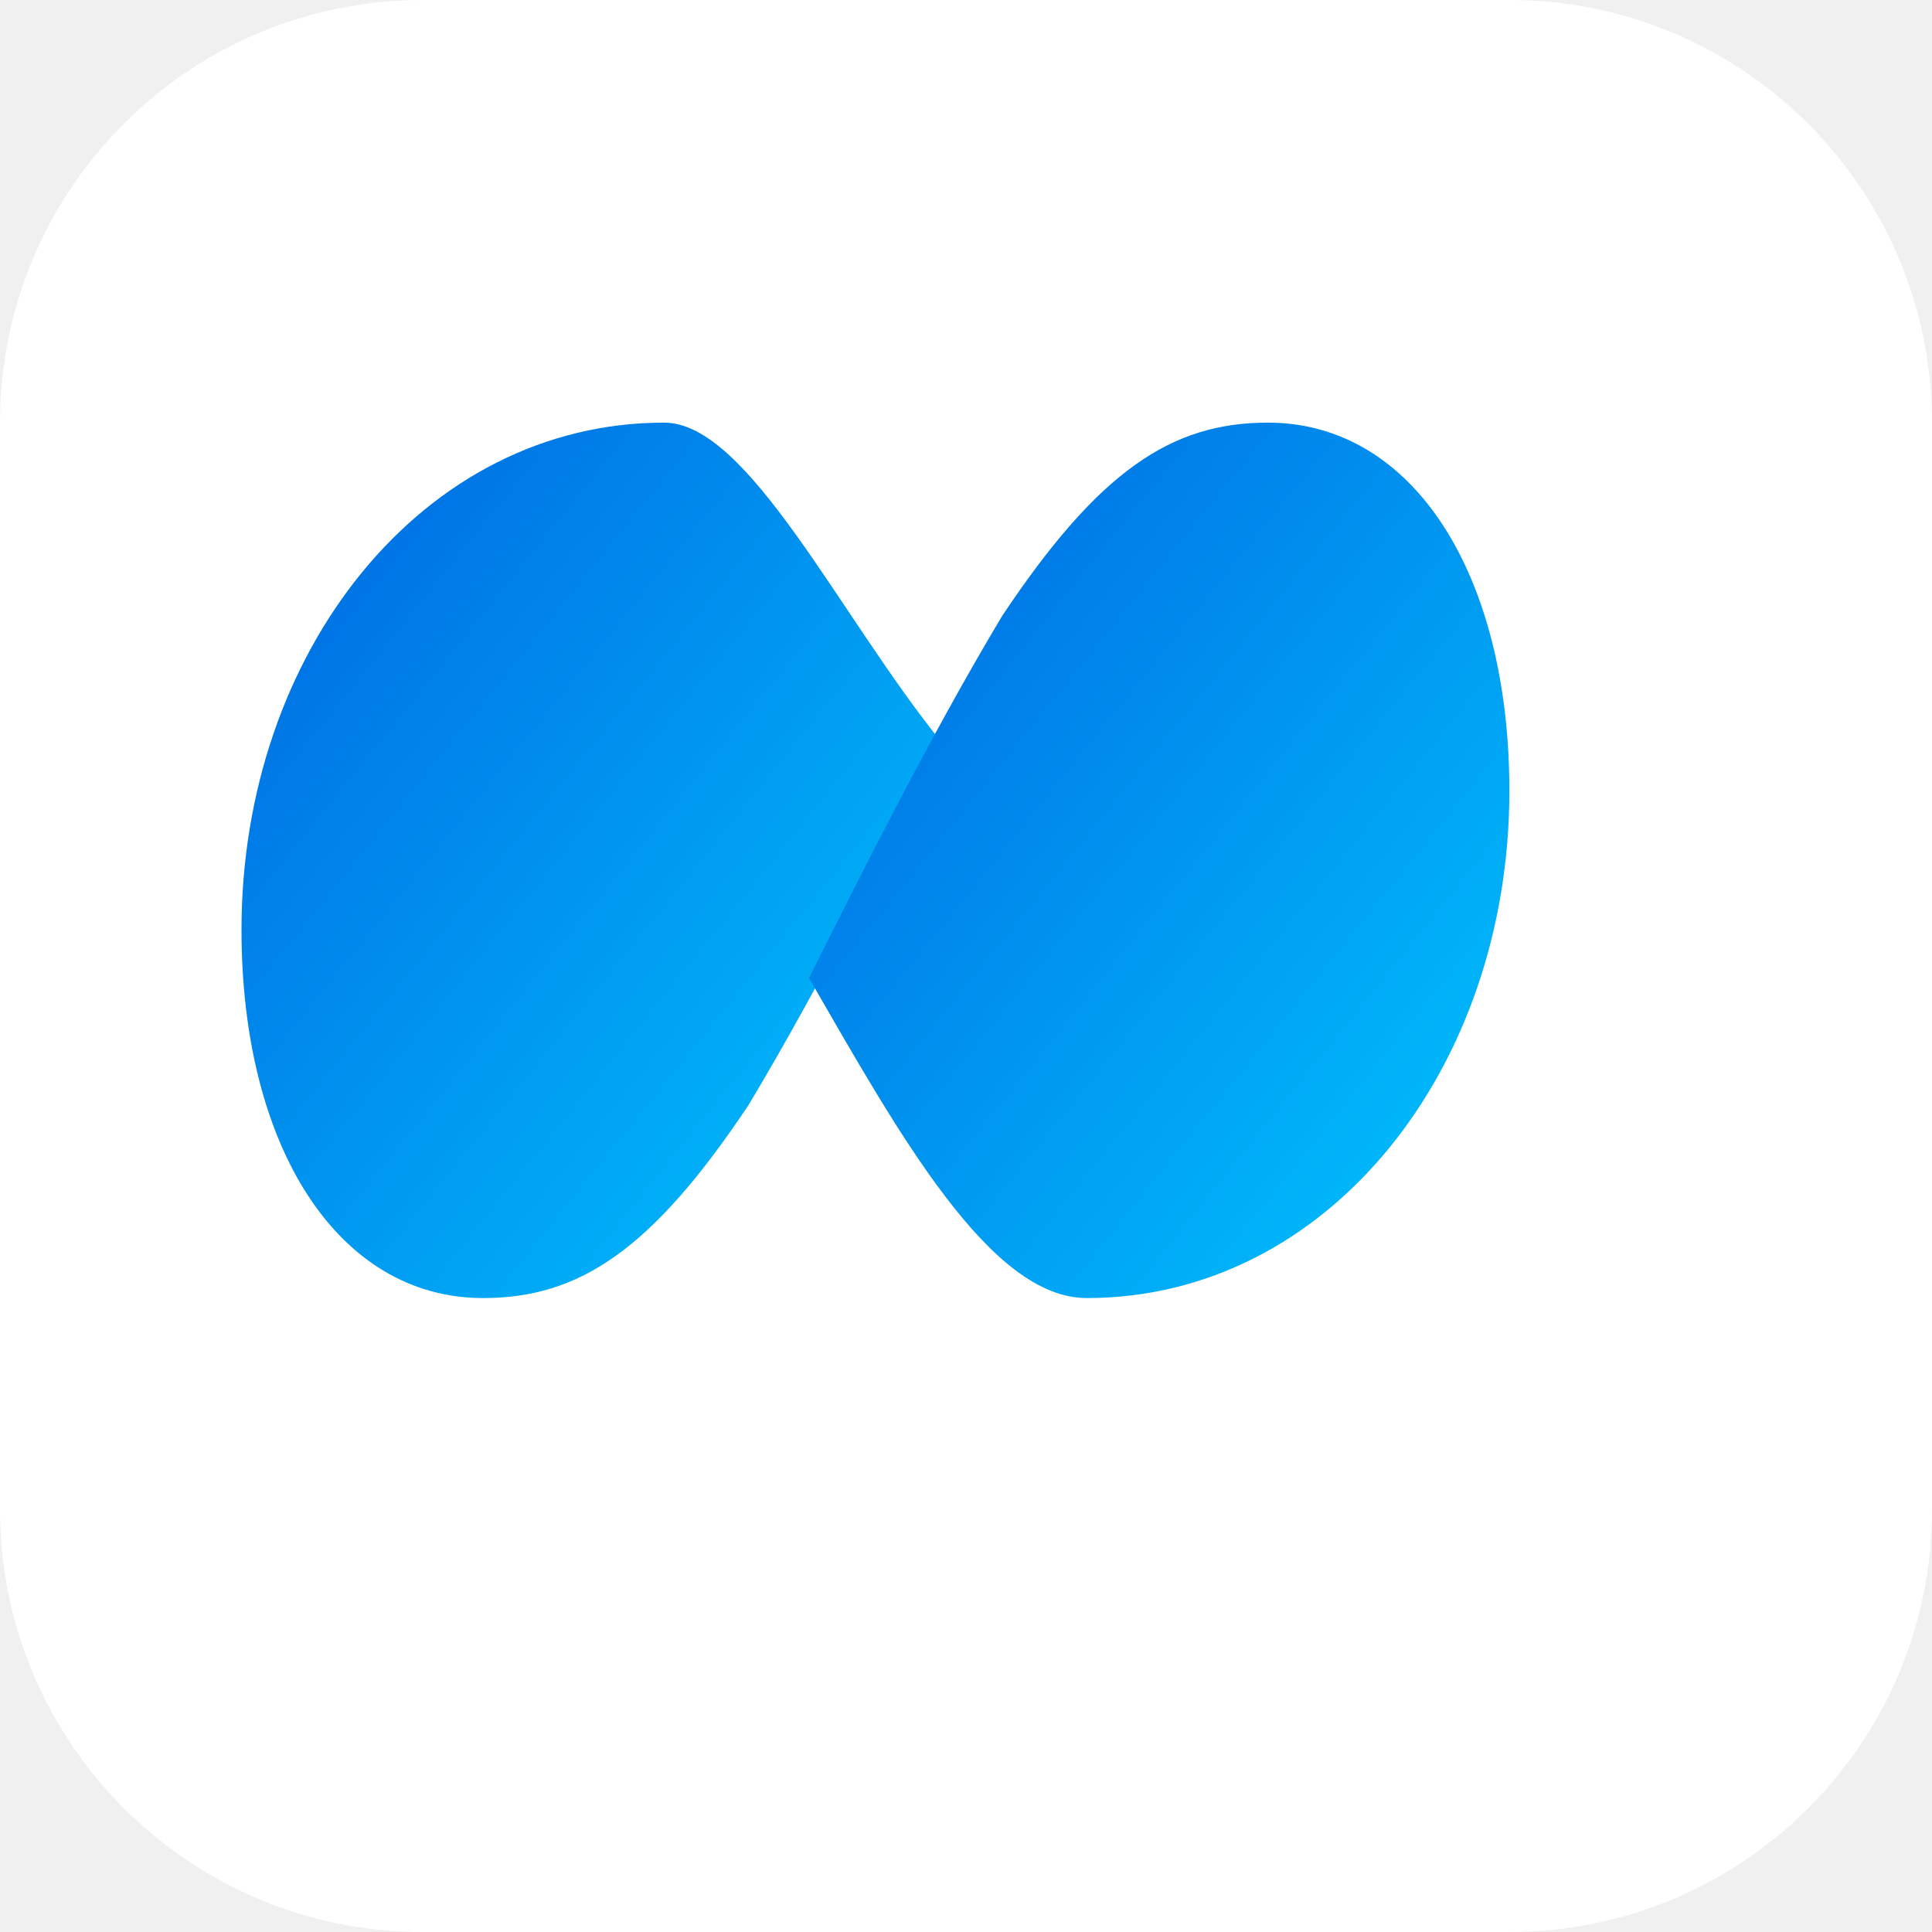
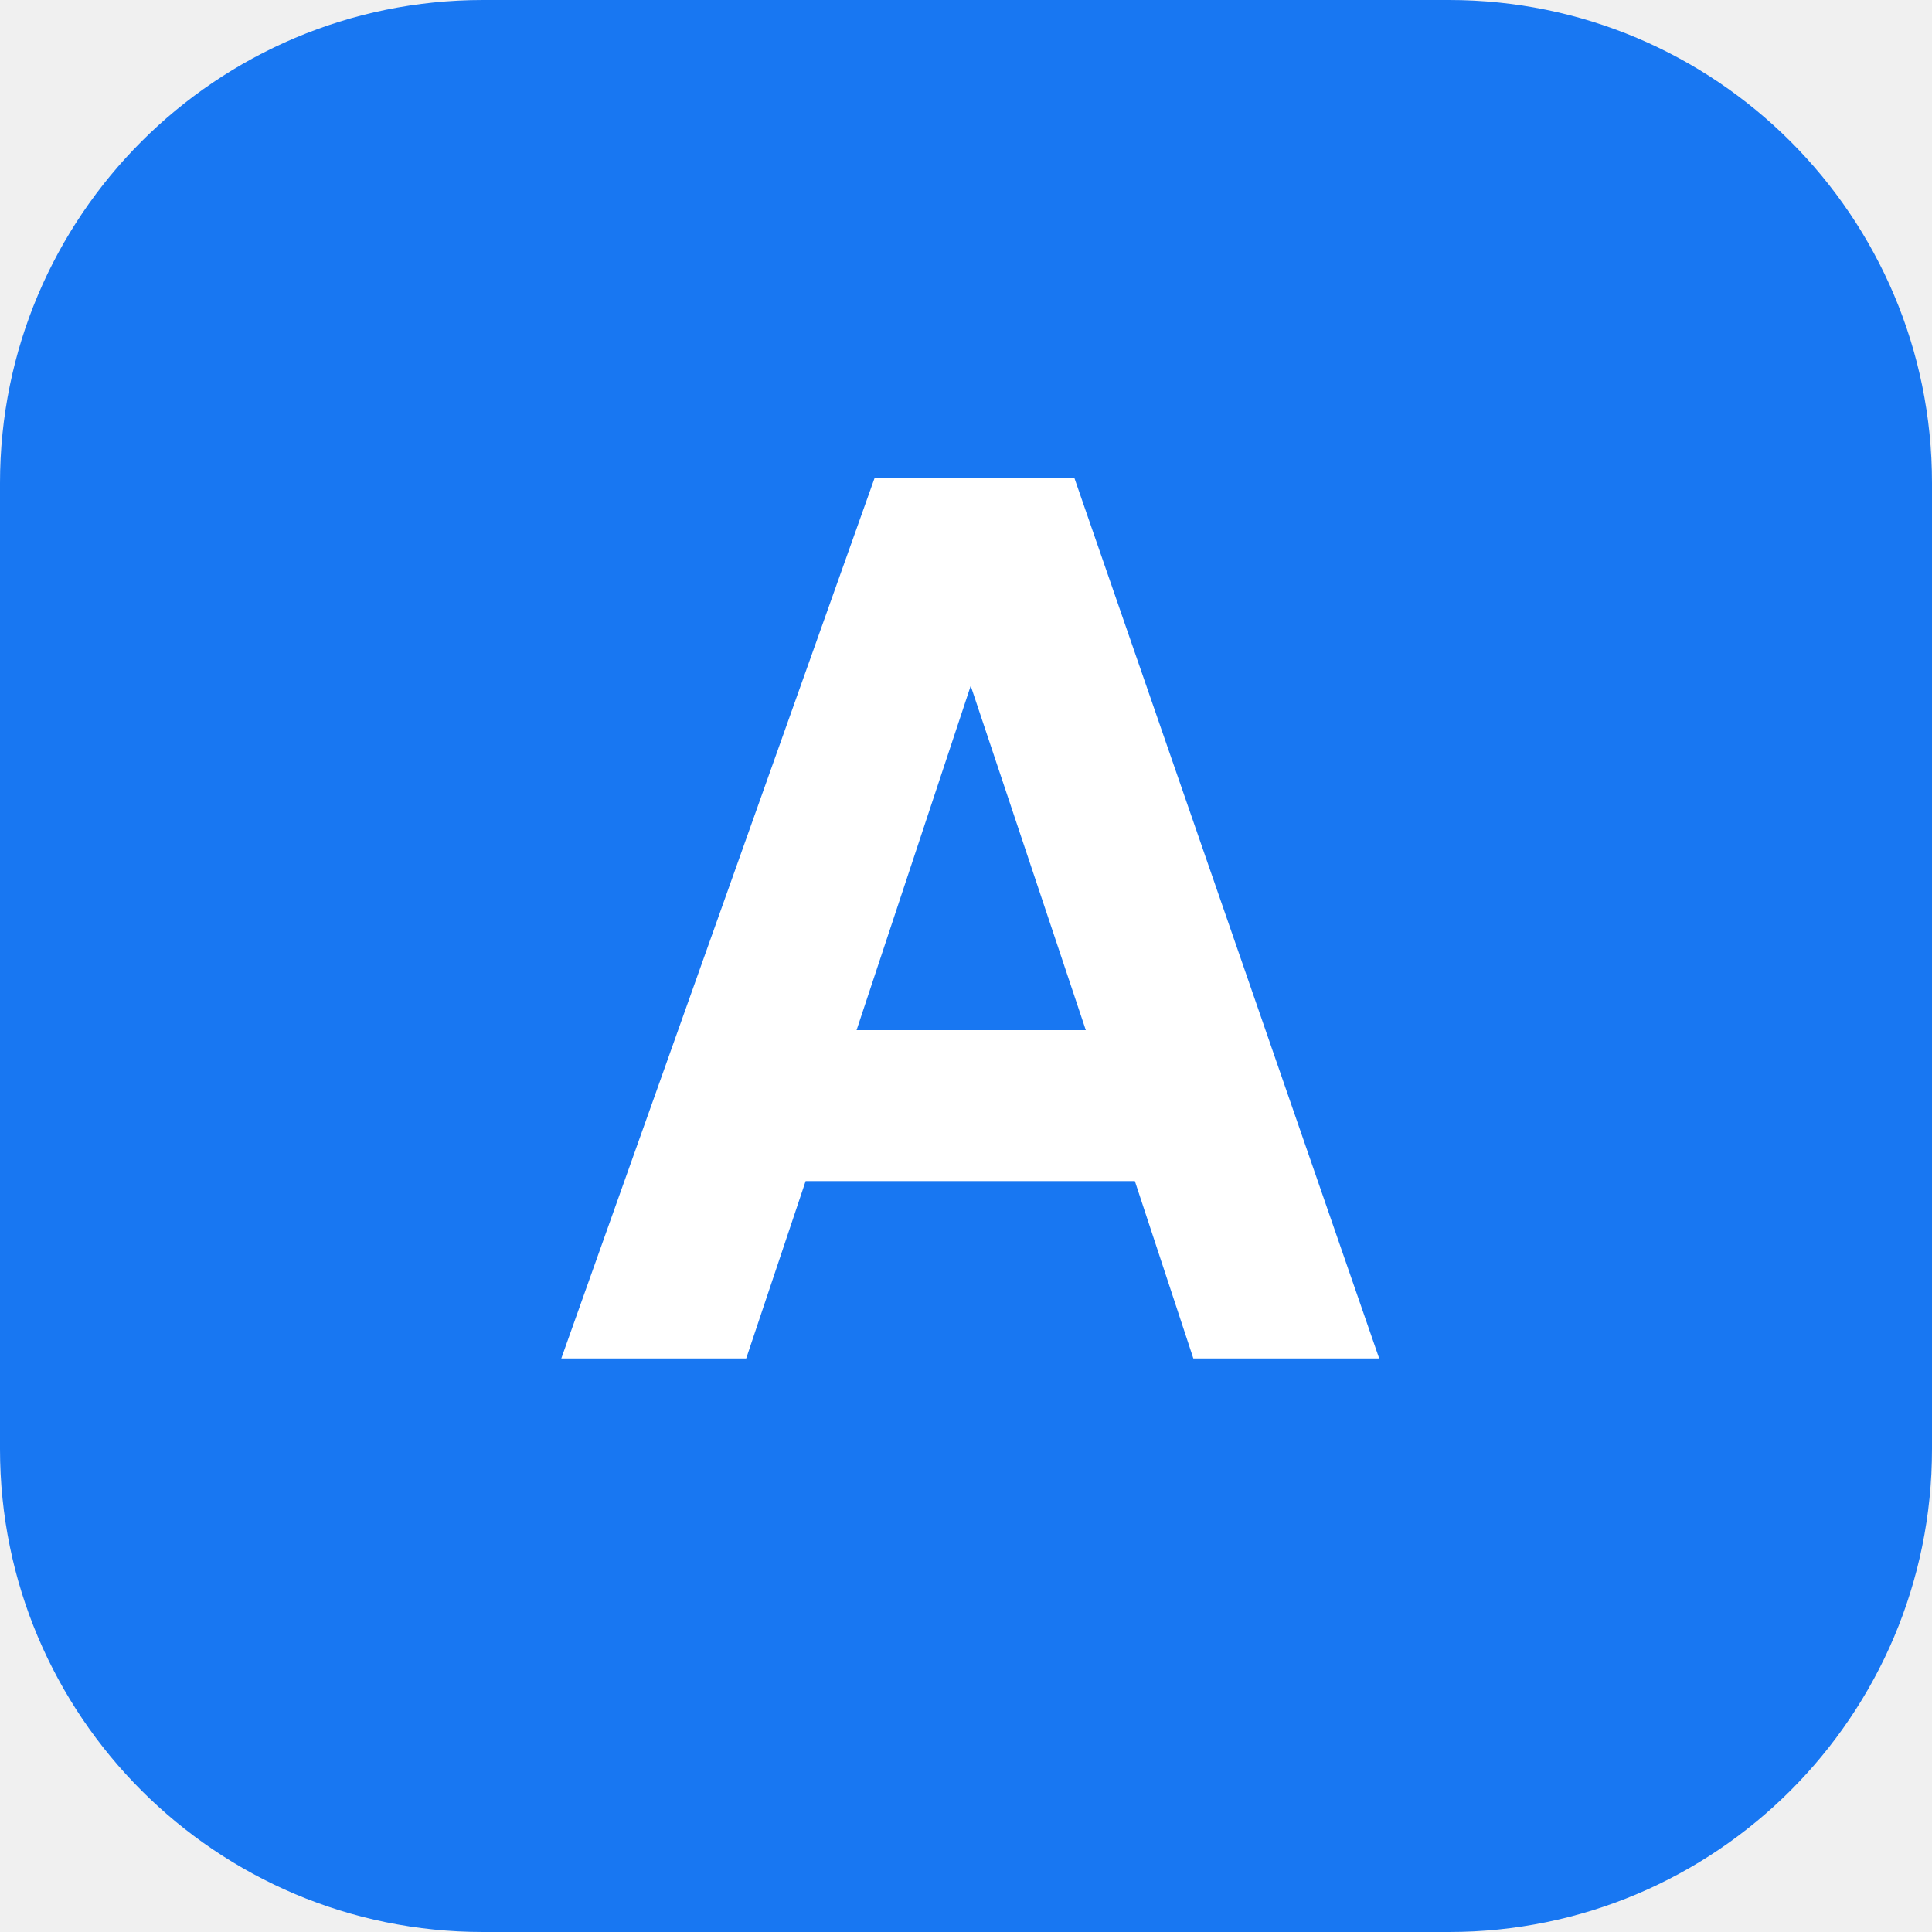
<svg xmlns="http://www.w3.org/2000/svg" width="32" height="32" viewBox="0 0 32 32" fill="none">
-   <defs>
-     <linearGradient id="fav" x1="0" y1="0" x2="1" y2="1">
-       <stop offset="0%" stop-color="#0064E0" />
-       <stop offset="100%" stop-color="#00C6FF" />
-     </linearGradient>
-   </defs>
-   <rect width="32" height="32" rx="7" fill="#ffffff" />
-   <path d="M11 7c-4 0-7 3.8-7 8.4C4 19 5.6 21.5 8 21.5c1.6 0 2.8-.8 4.4-3.2 1.2-2 2.4-4.4 3.2-6C13.9 10.2 12.4 7 11 7Z" fill="url(#fav)" />
-   <path d="M21 7c-1.6 0-2.8.8-4.4 3.2-1.2 2-2.4 4.4-3.2 6C14.9 18.8 16.4 21.5 18 21.5c4 0 7-3.8 7-8.4C25 9.5 23.4 7 21 7Z" fill="url(#fav)" />
+   <rect width="32" height="32" rx="8" fill="#1877F2" />
+   <text x="16" y="22.5" text-anchor="middle" font-family="-apple-system, BlinkMacSystemFont, 'Segoe UI', Helvetica, Arial, sans-serif" font-size="20" font-weight="700" fill="#ffffff" letter-spacing="-0.5">A</text>
</svg>
